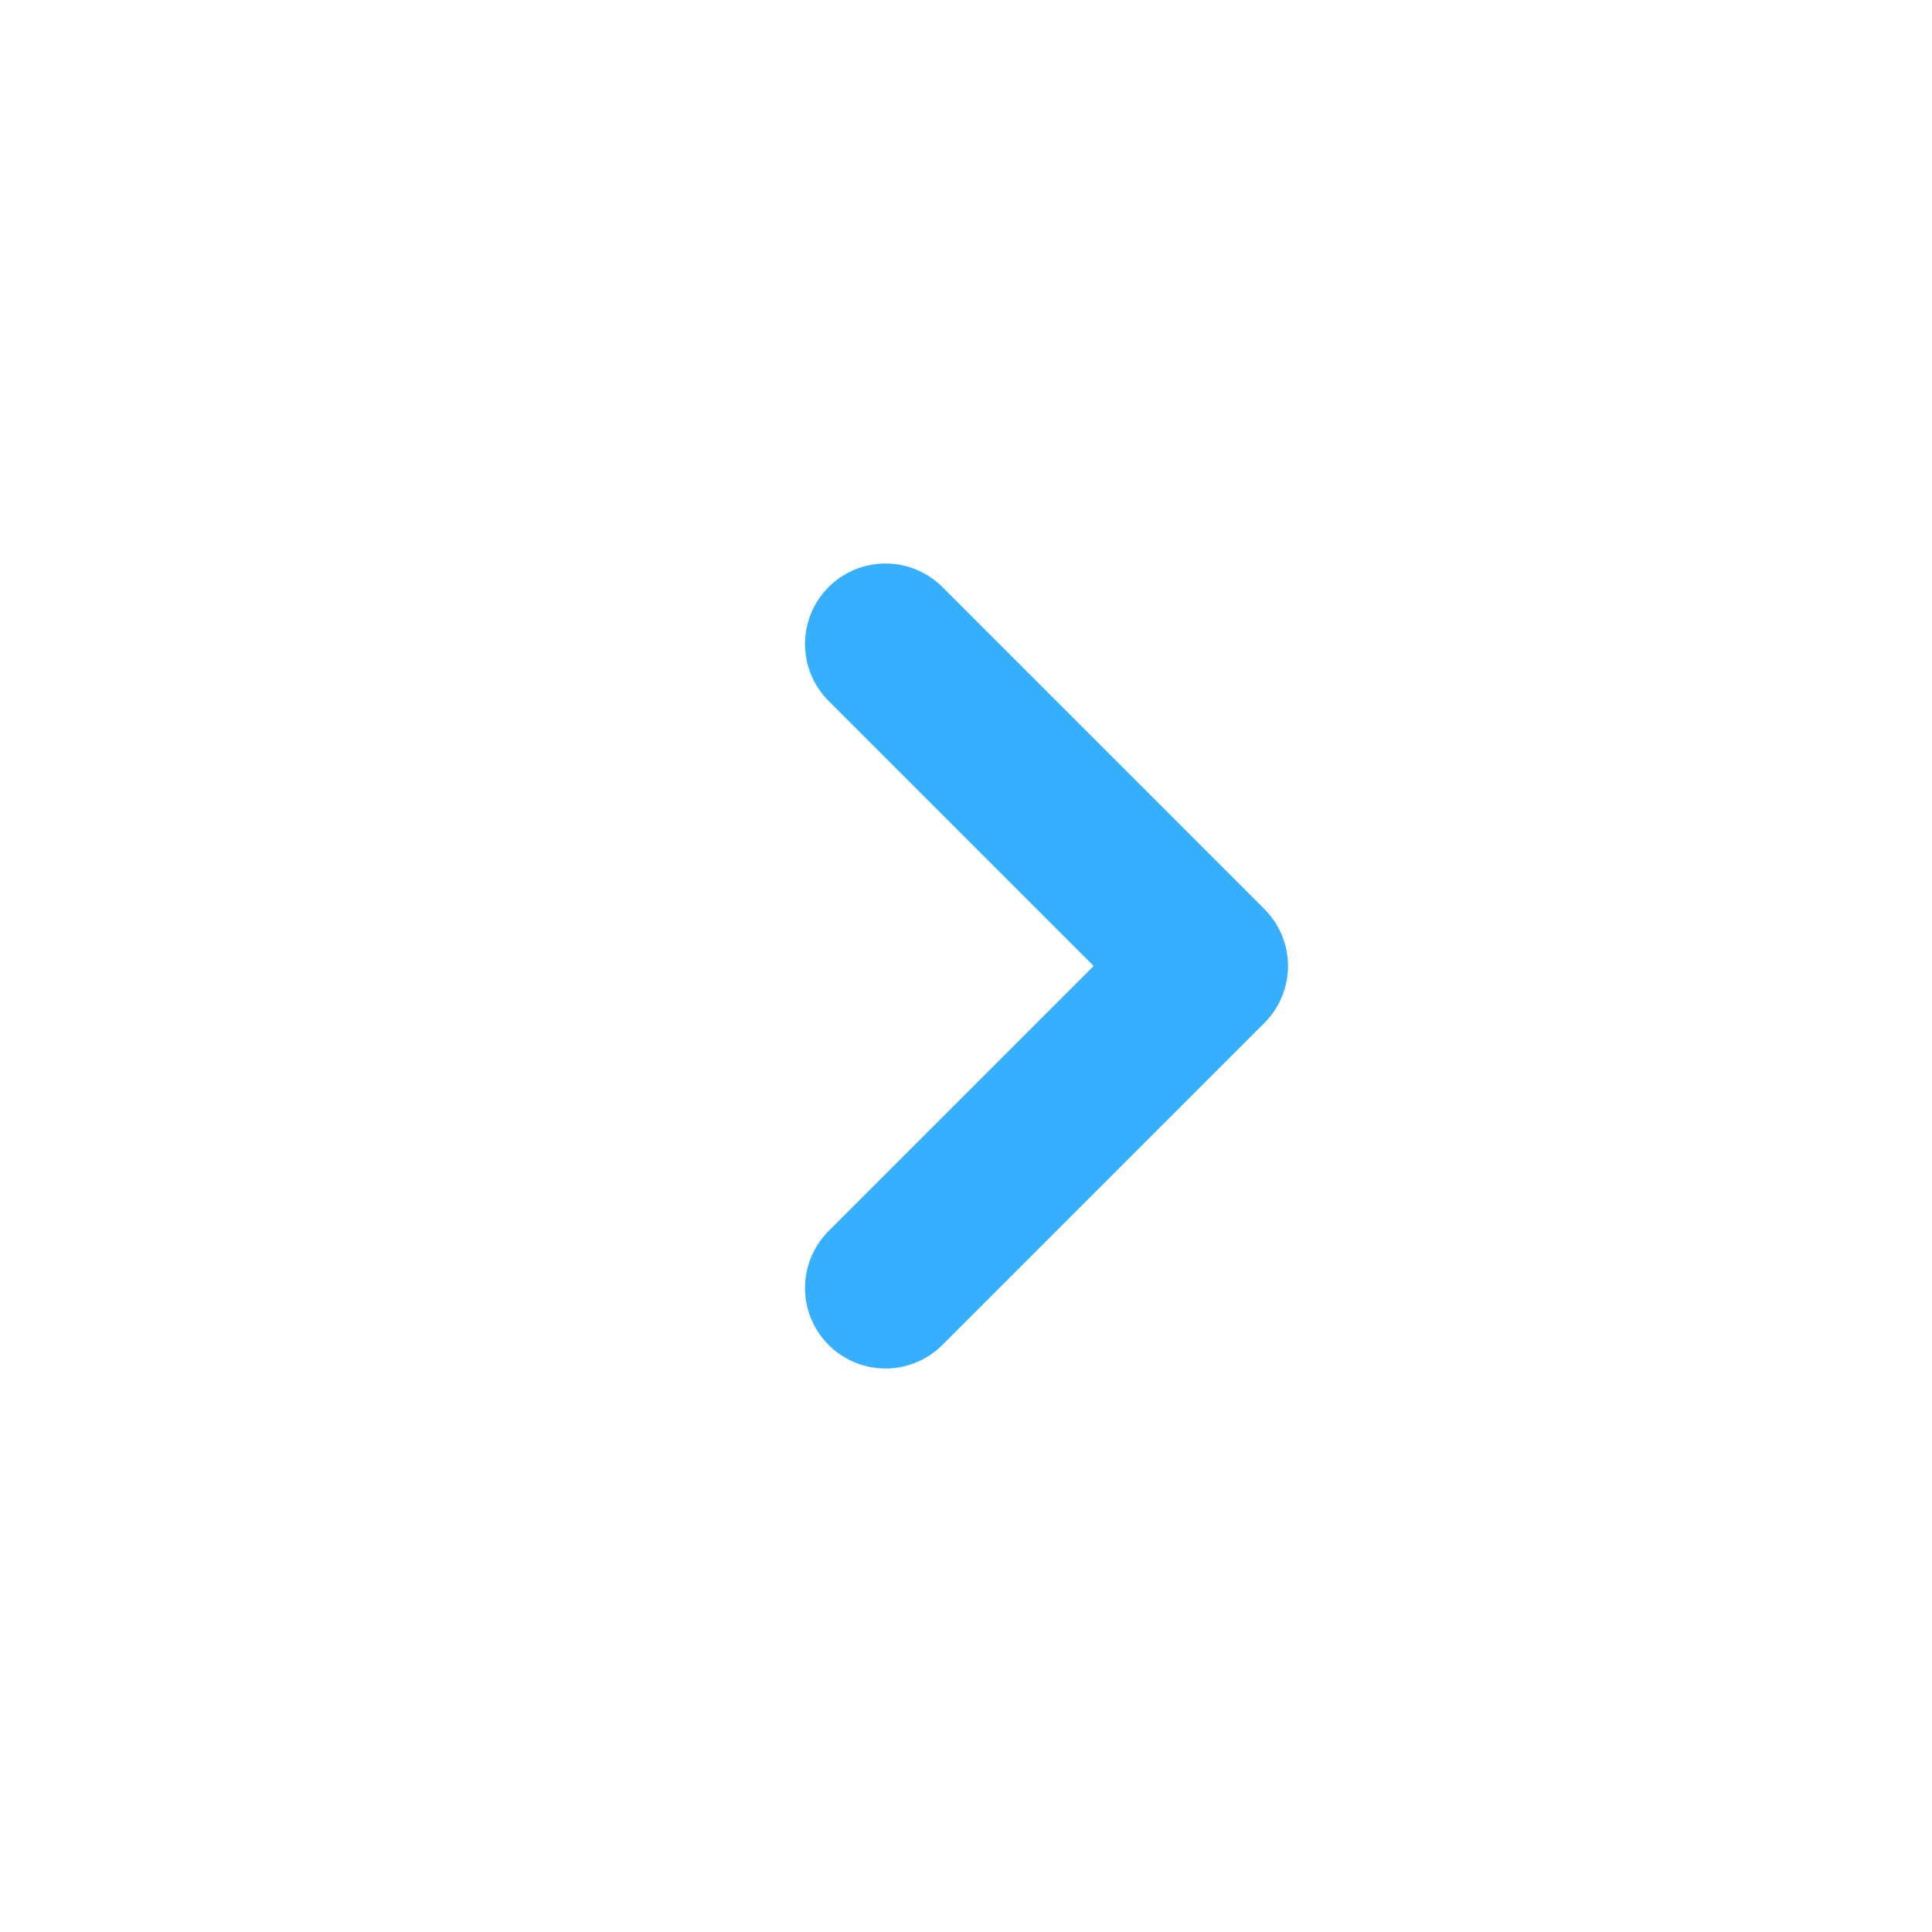
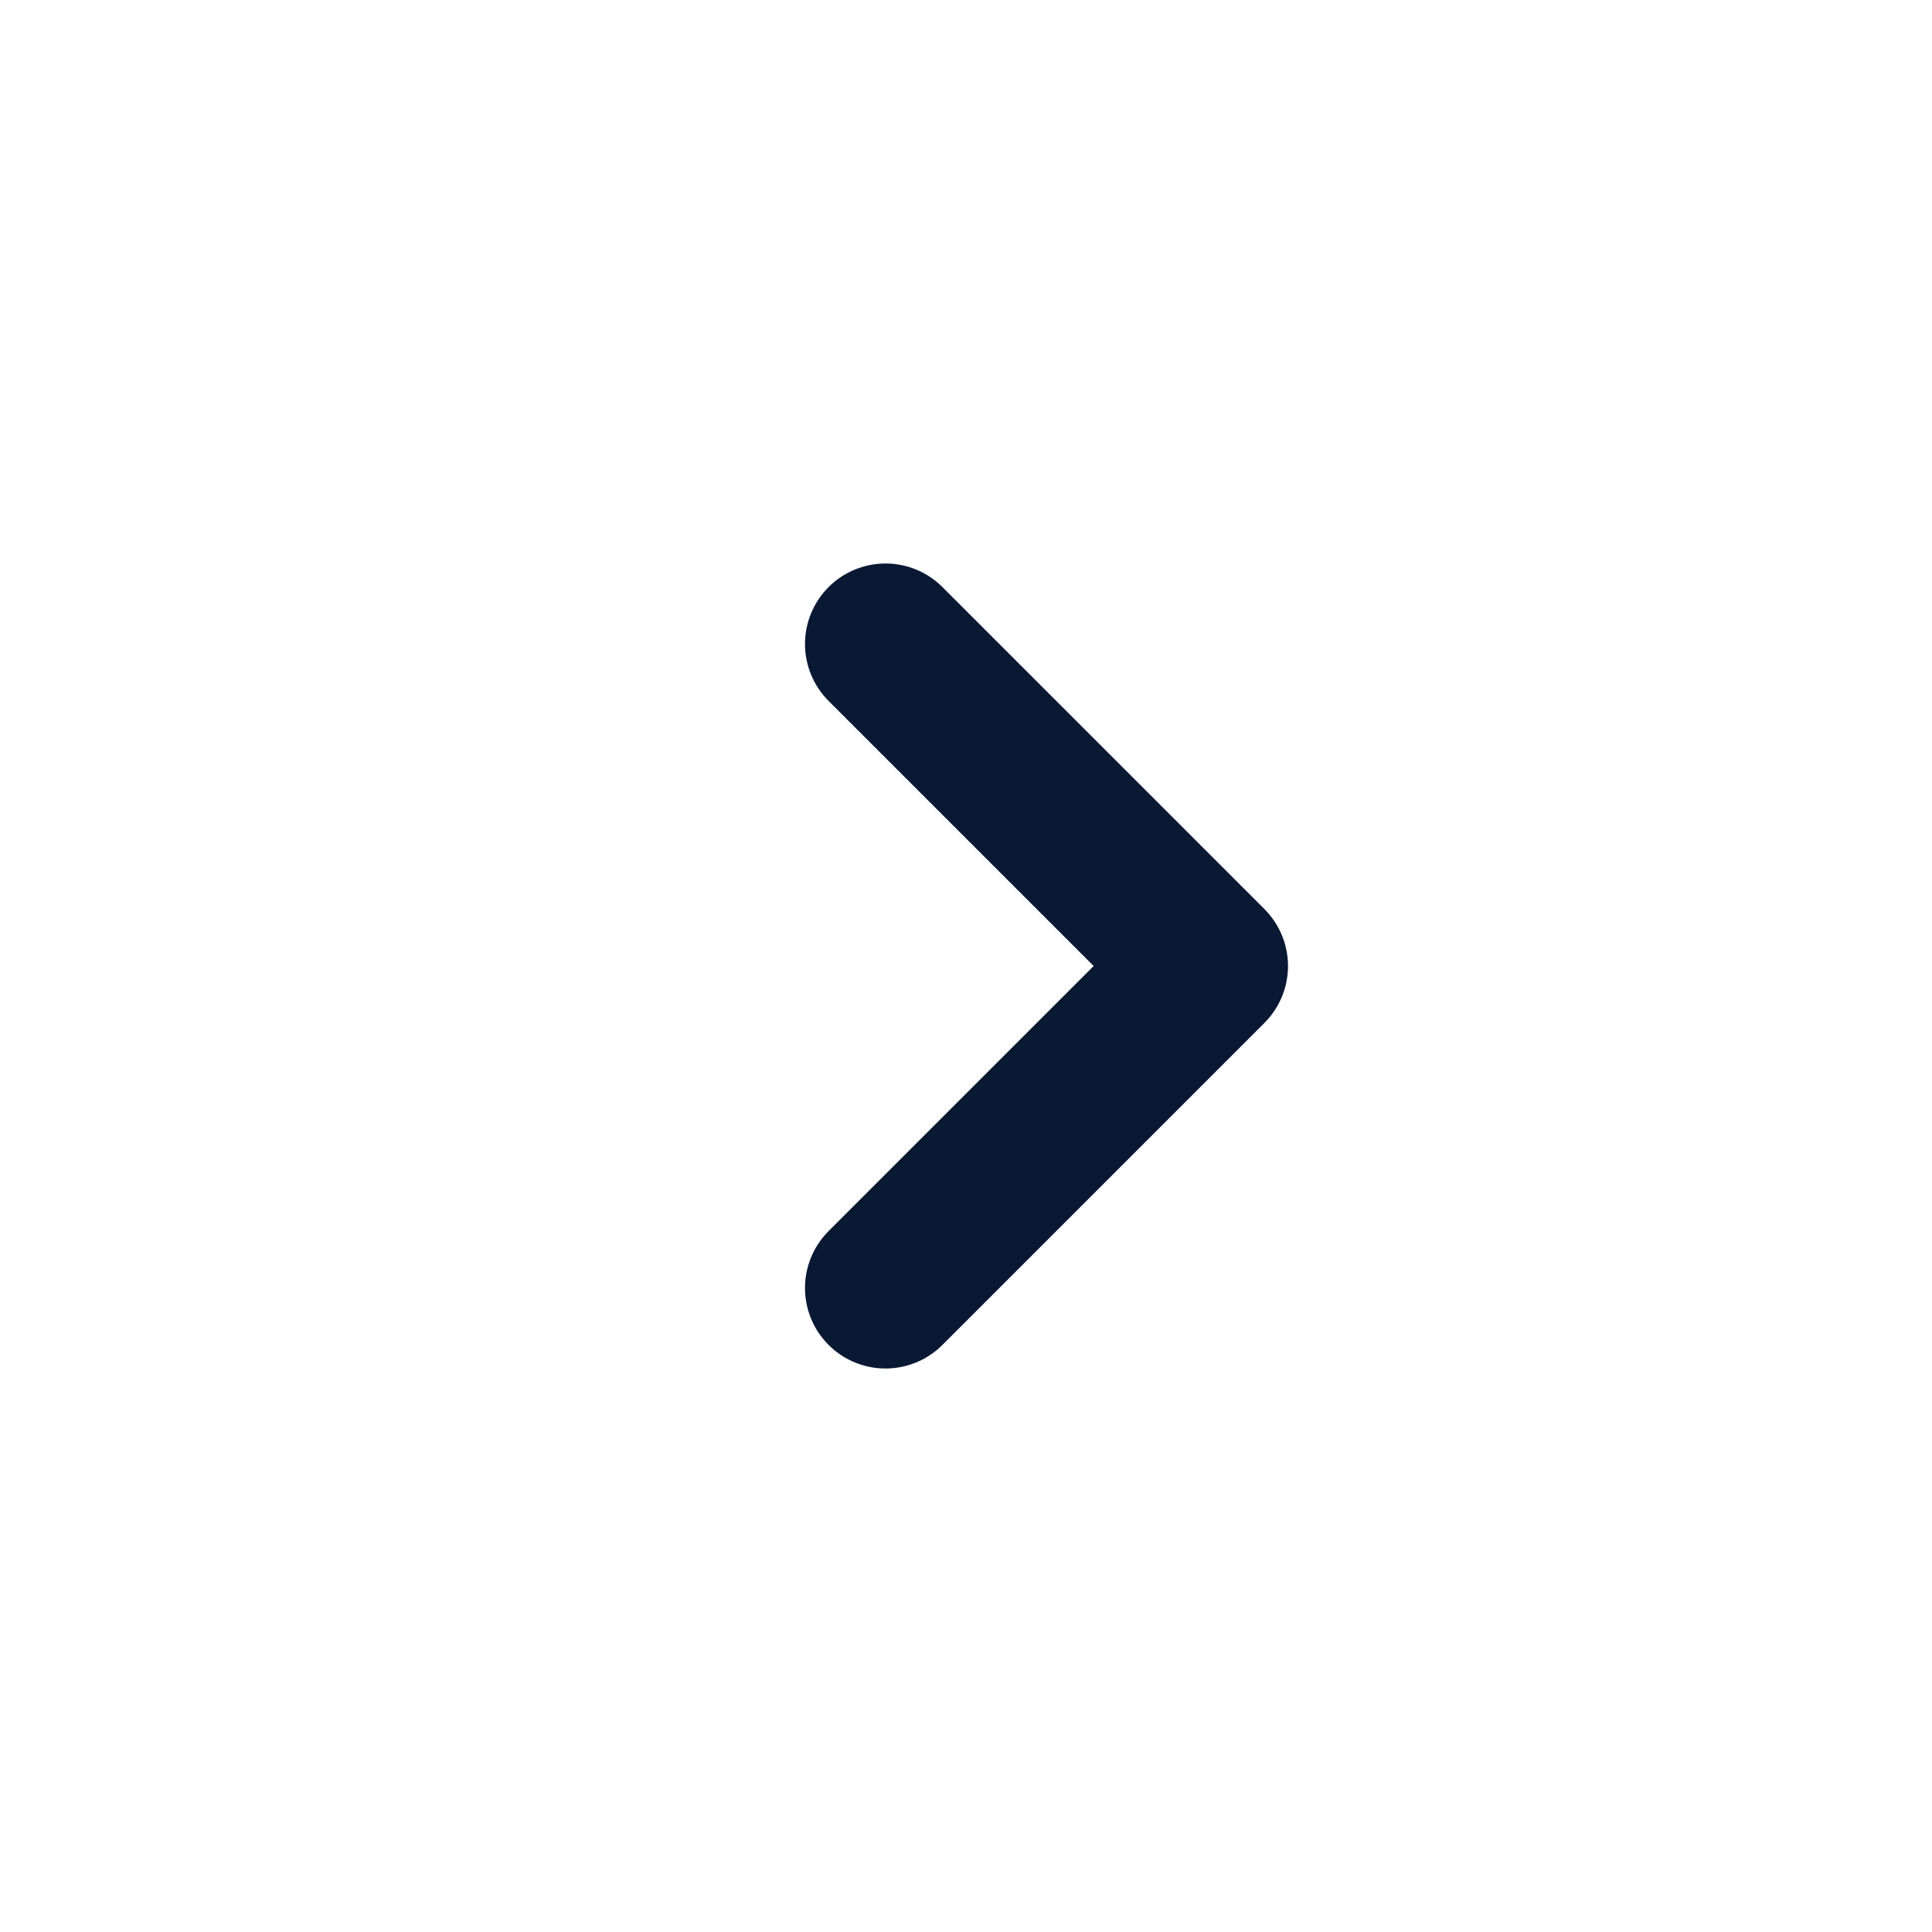
<svg xmlns="http://www.w3.org/2000/svg" width="24" height="24" viewBox="0 0 24 24" fill="none">
-   <path d="M11 8L15 12L11 16" stroke="#36afff" stroke-width="2" stroke-linecap="round" stroke-linejoin="round" />
+   <path d="M11 8L15 12L11 16" stroke="#091833" stroke-width="2" stroke-linecap="round" stroke-linejoin="round" />
</svg>
